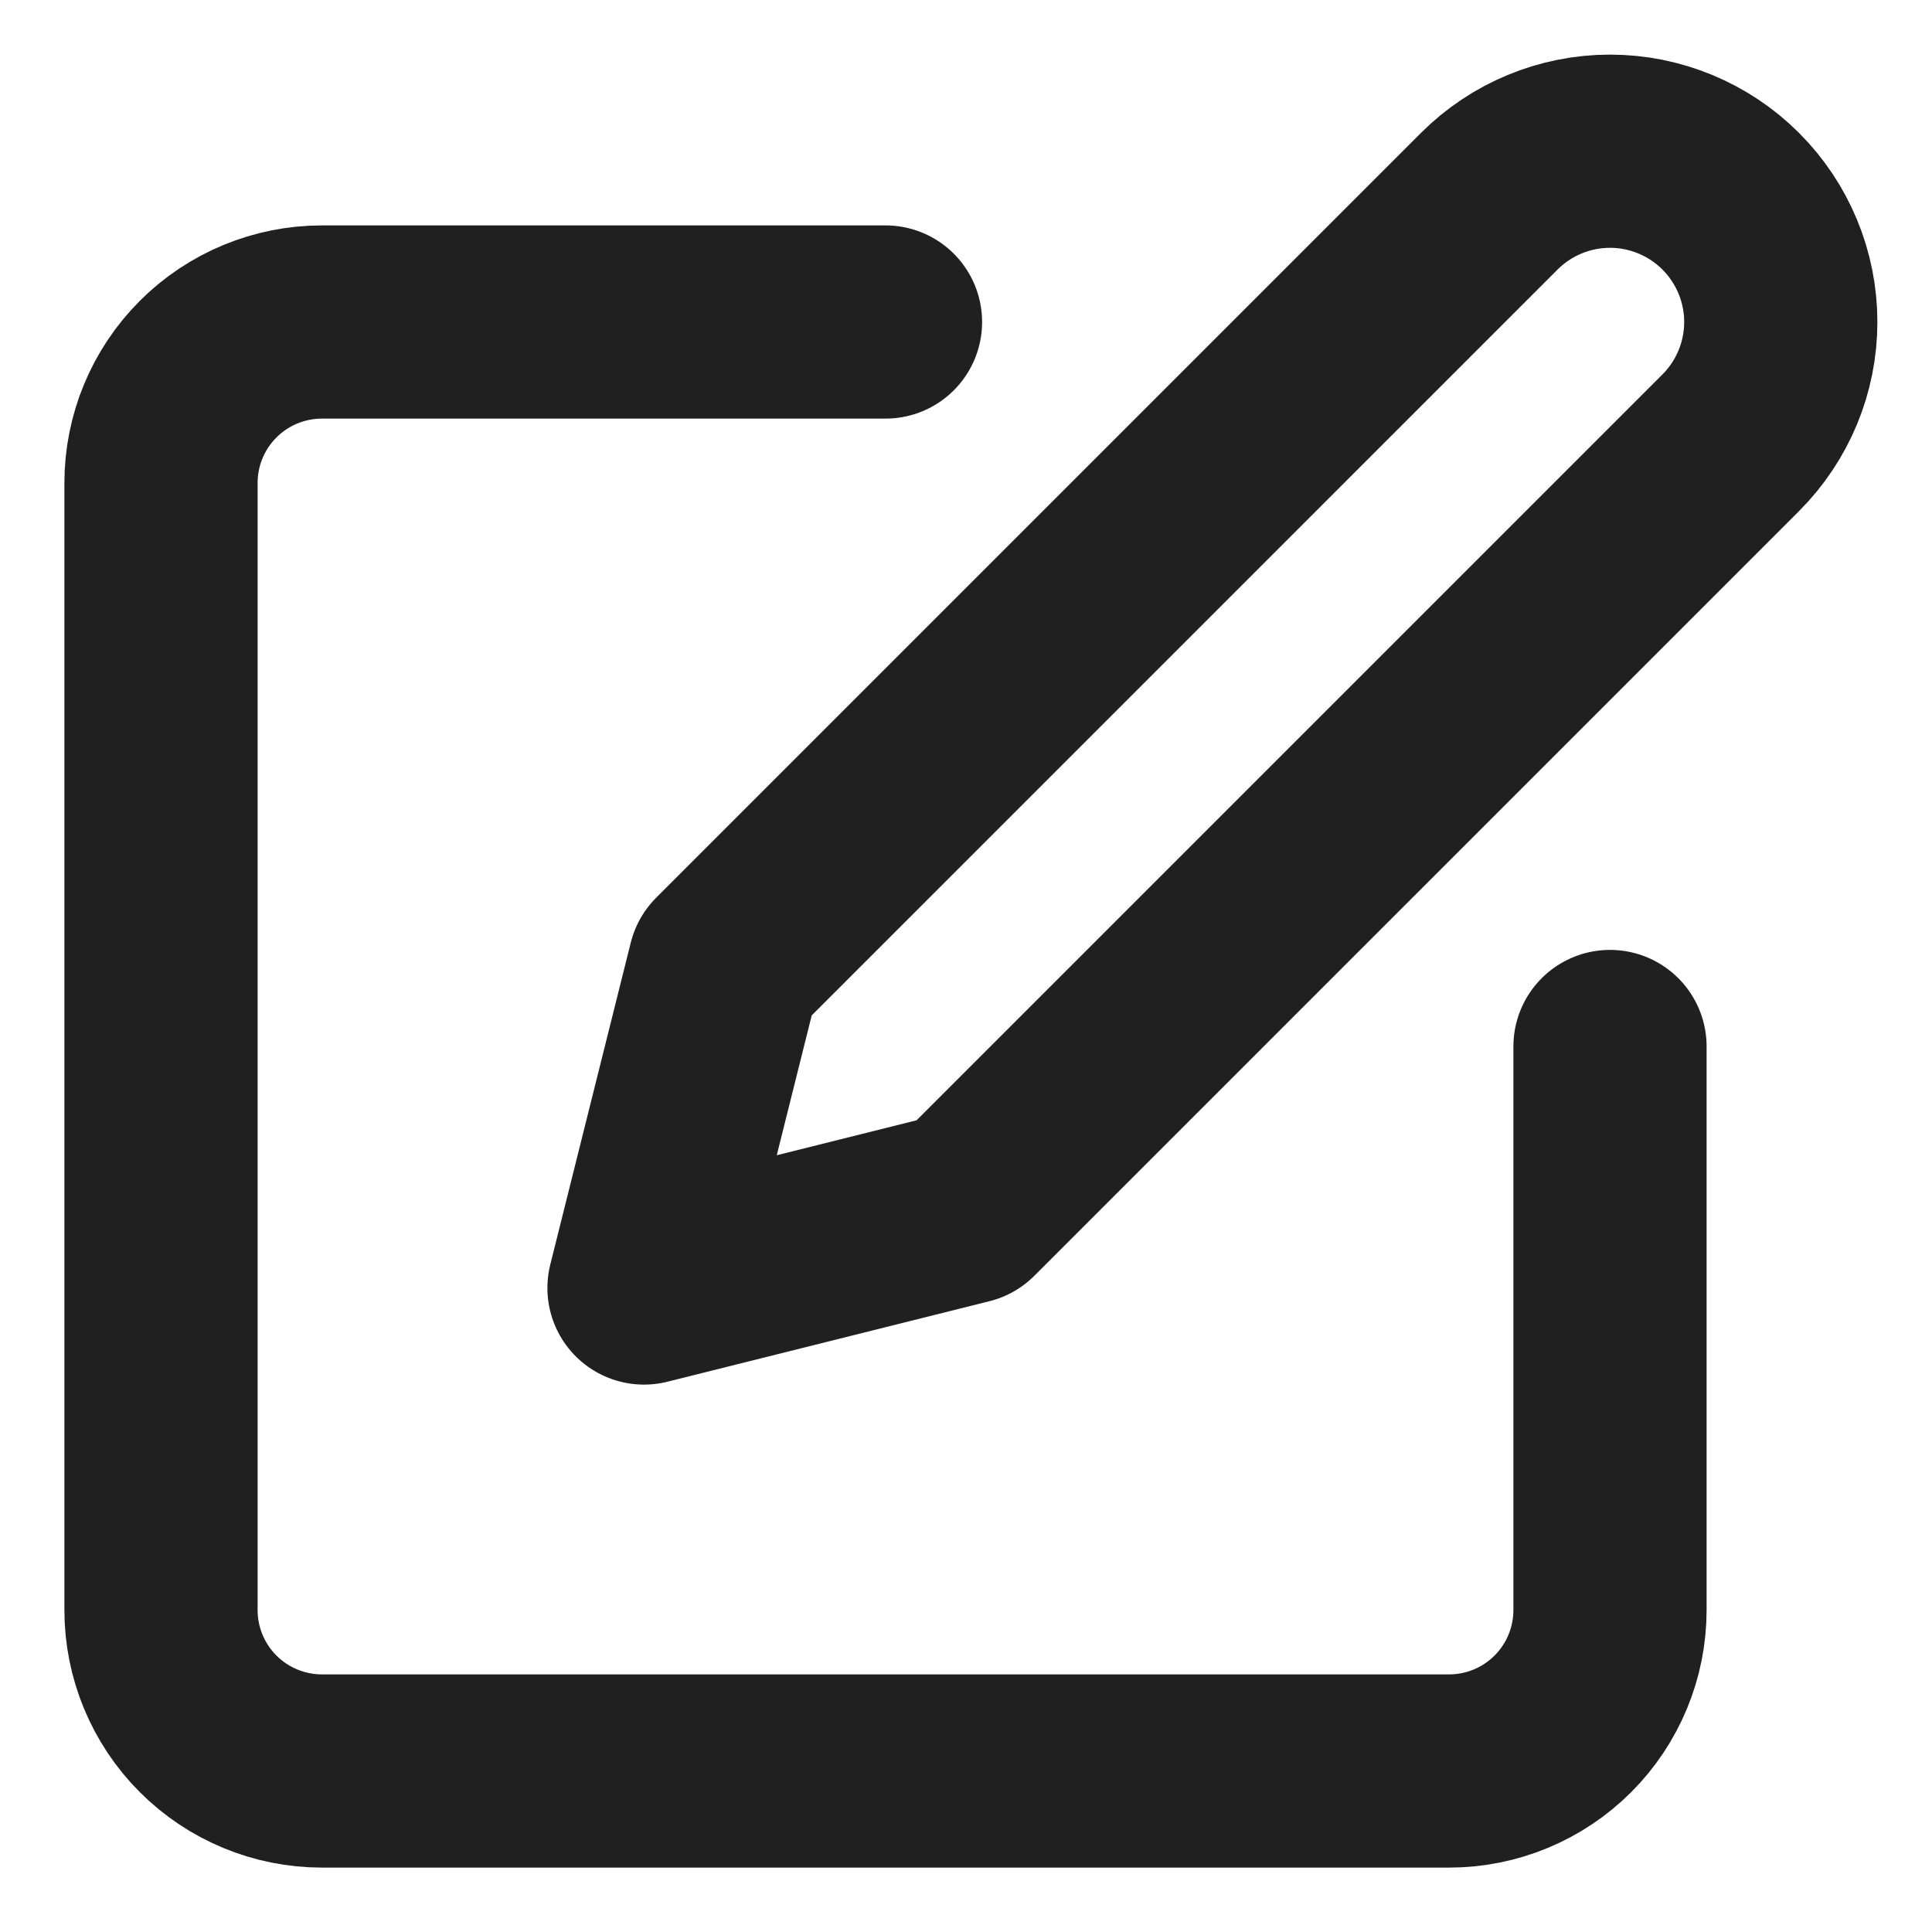
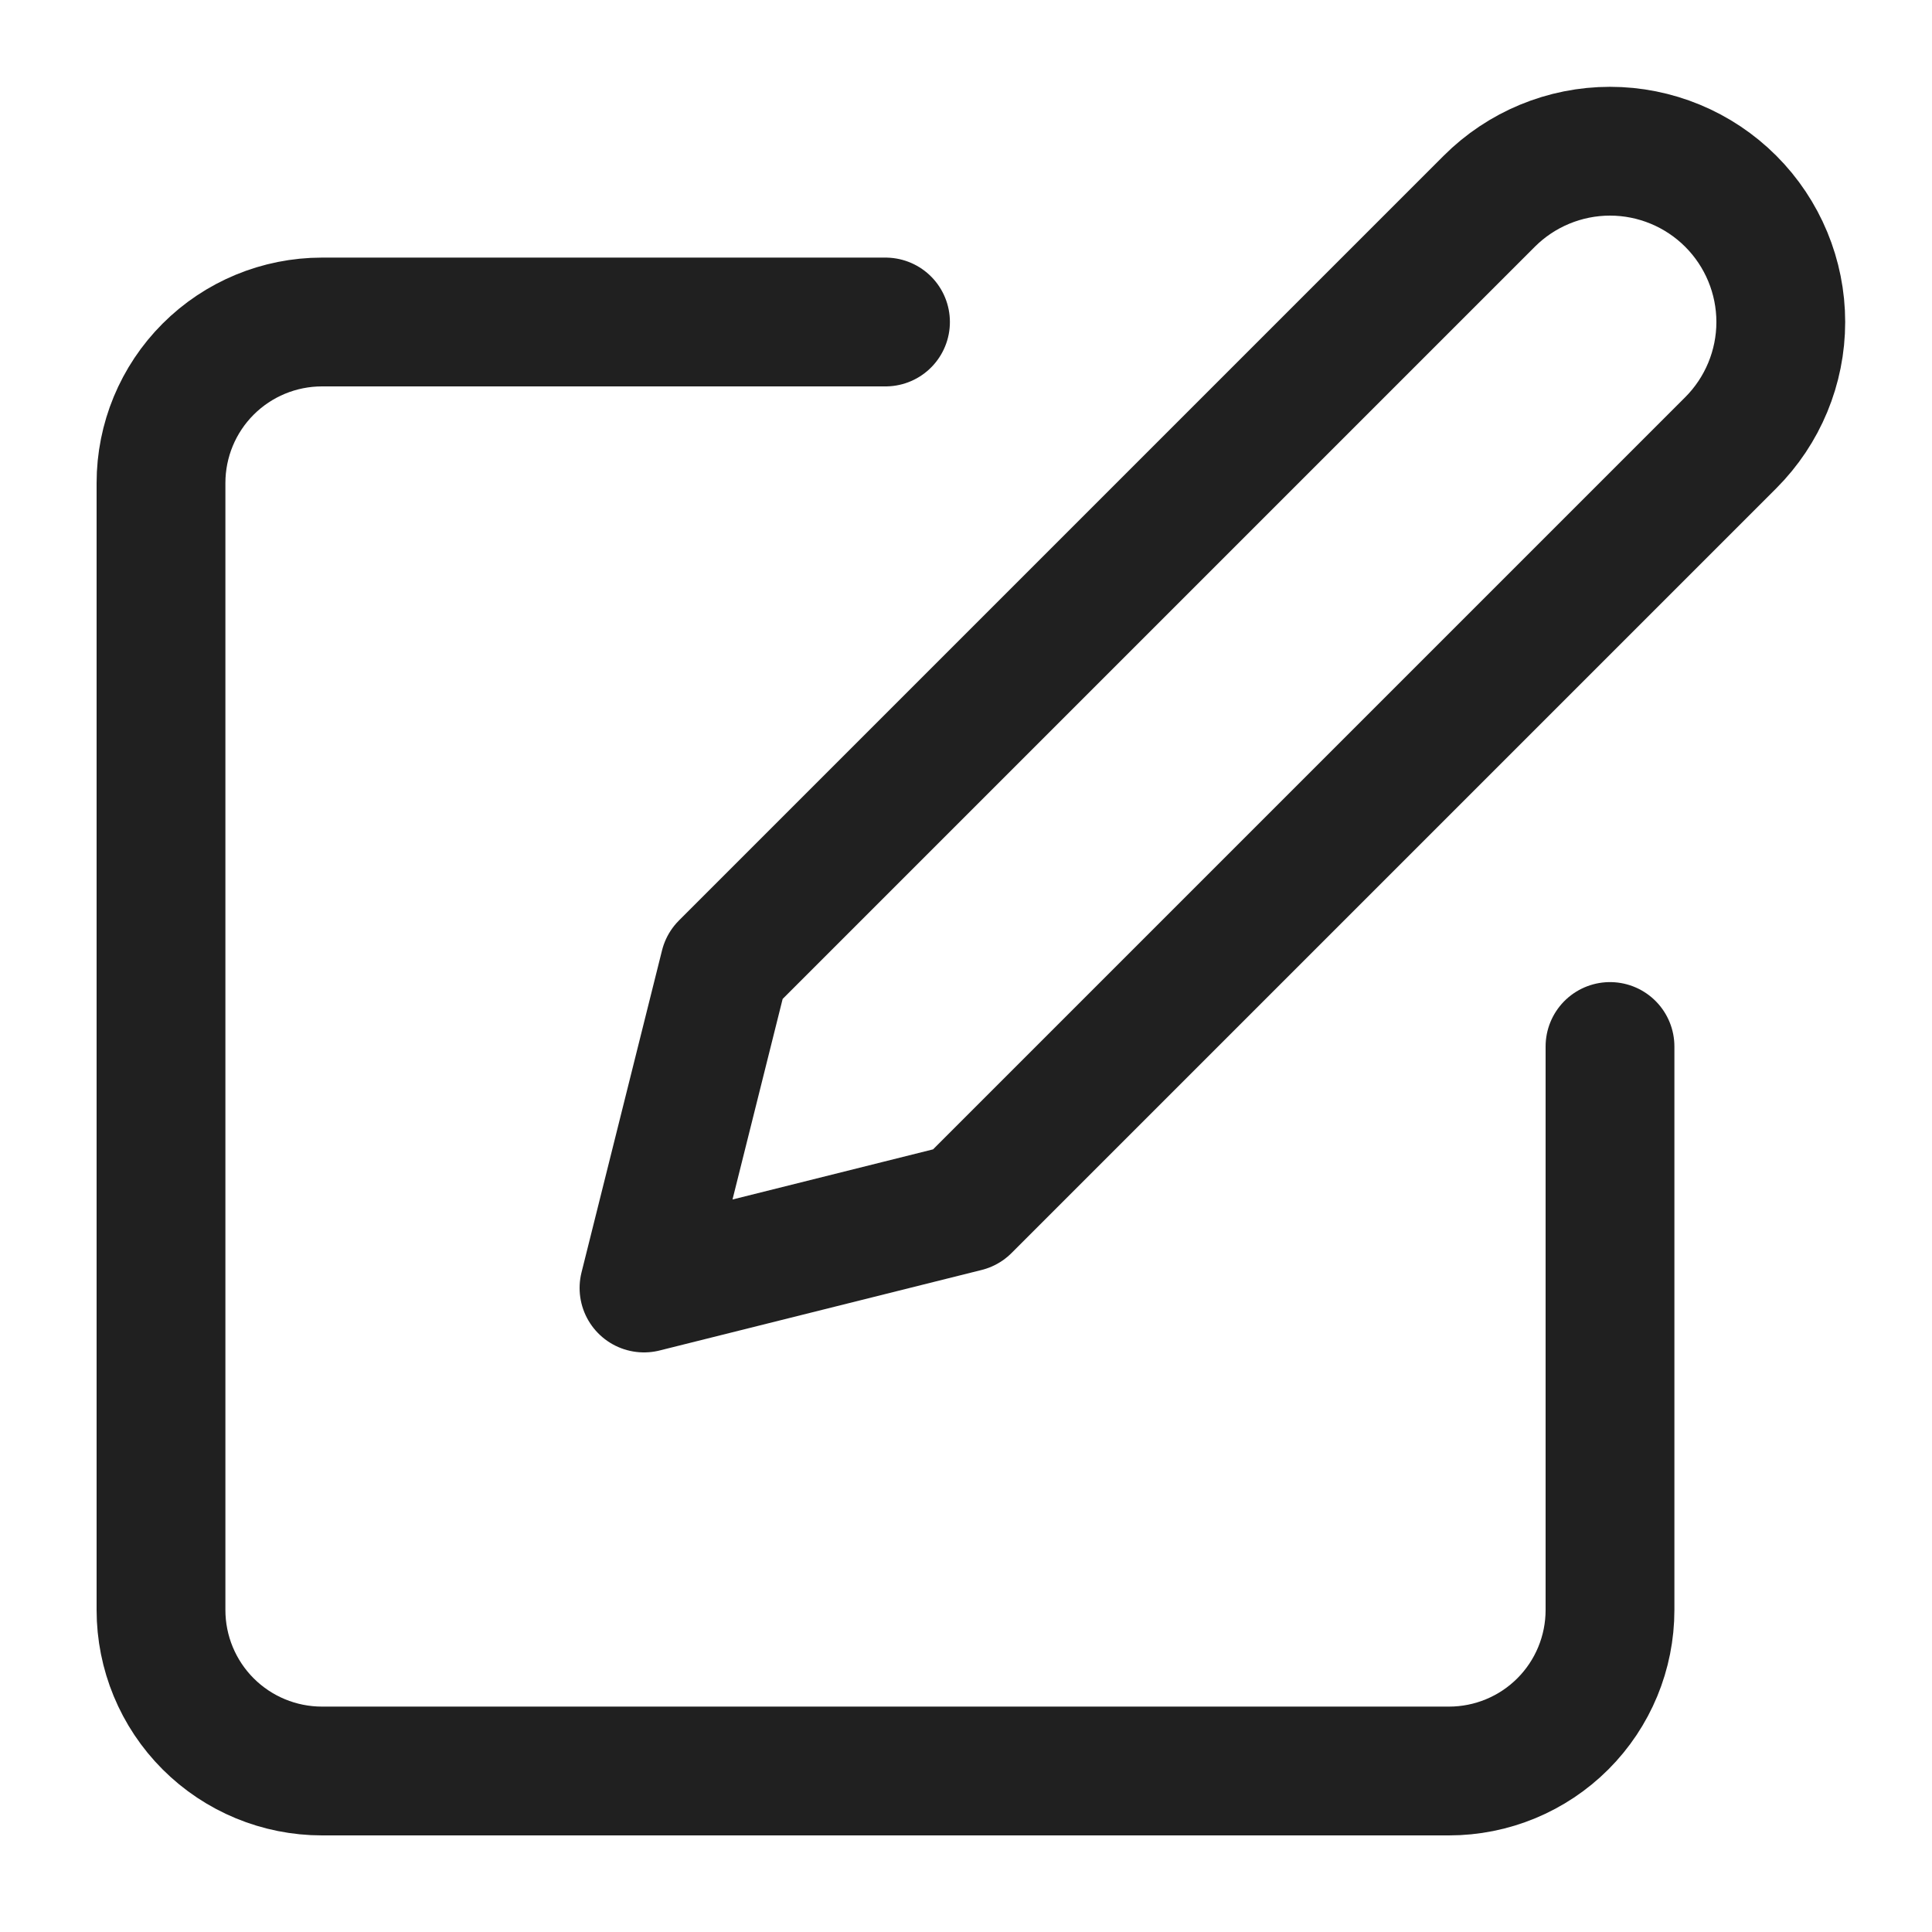
<svg xmlns="http://www.w3.org/2000/svg" width="30" height="30" viewBox="0 0 30 30" fill="none">
-   <path d="M13.75 5H5C4.337 5 3.701 5.263 3.232 5.732C2.763 6.201 2.5 6.837 2.5 7.5V25C2.5 25.663 2.763 26.299 3.232 26.768C3.701 27.237 4.337 27.5 5 27.5H22.5C23.163 27.5 23.799 27.237 24.268 26.768C24.737 26.299 25 25.663 25 25V16.25M23.125 3.125C23.622 2.628 24.297 2.348 25 2.348C25.703 2.348 26.378 2.628 26.875 3.125C27.372 3.622 27.652 4.297 27.652 5C27.652 5.703 27.372 6.378 26.875 6.875L15 18.75L10 20L11.25 15L23.125 3.125Z" stroke="#202020" stroke-width="3" stroke-linecap="round" stroke-linejoin="round" />
+   <path d="M13.75 5H5C4.337 5 3.701 5.263 3.232 5.732C2.763 6.201 2.5 6.837 2.5 7.5V25C2.5 25.663 2.763 26.299 3.232 26.768C3.701 27.237 4.337 27.5 5 27.5H22.5C23.163 27.5 23.799 27.237 24.268 26.768C24.737 26.299 25 25.663 25 25V16.25M23.125 3.125C23.622 2.628 24.297 2.348 25 2.348C25.703 2.348 26.378 2.628 26.875 3.125C27.372 3.622 27.652 4.297 27.652 5C27.652 5.703 27.372 6.378 26.875 6.875L15 18.75L10 20L11.25 15L23.125 3.125Z" stroke="#202020" stroke-width="2" stroke-linecap="round" stroke-linejoin="round" />
</svg>
